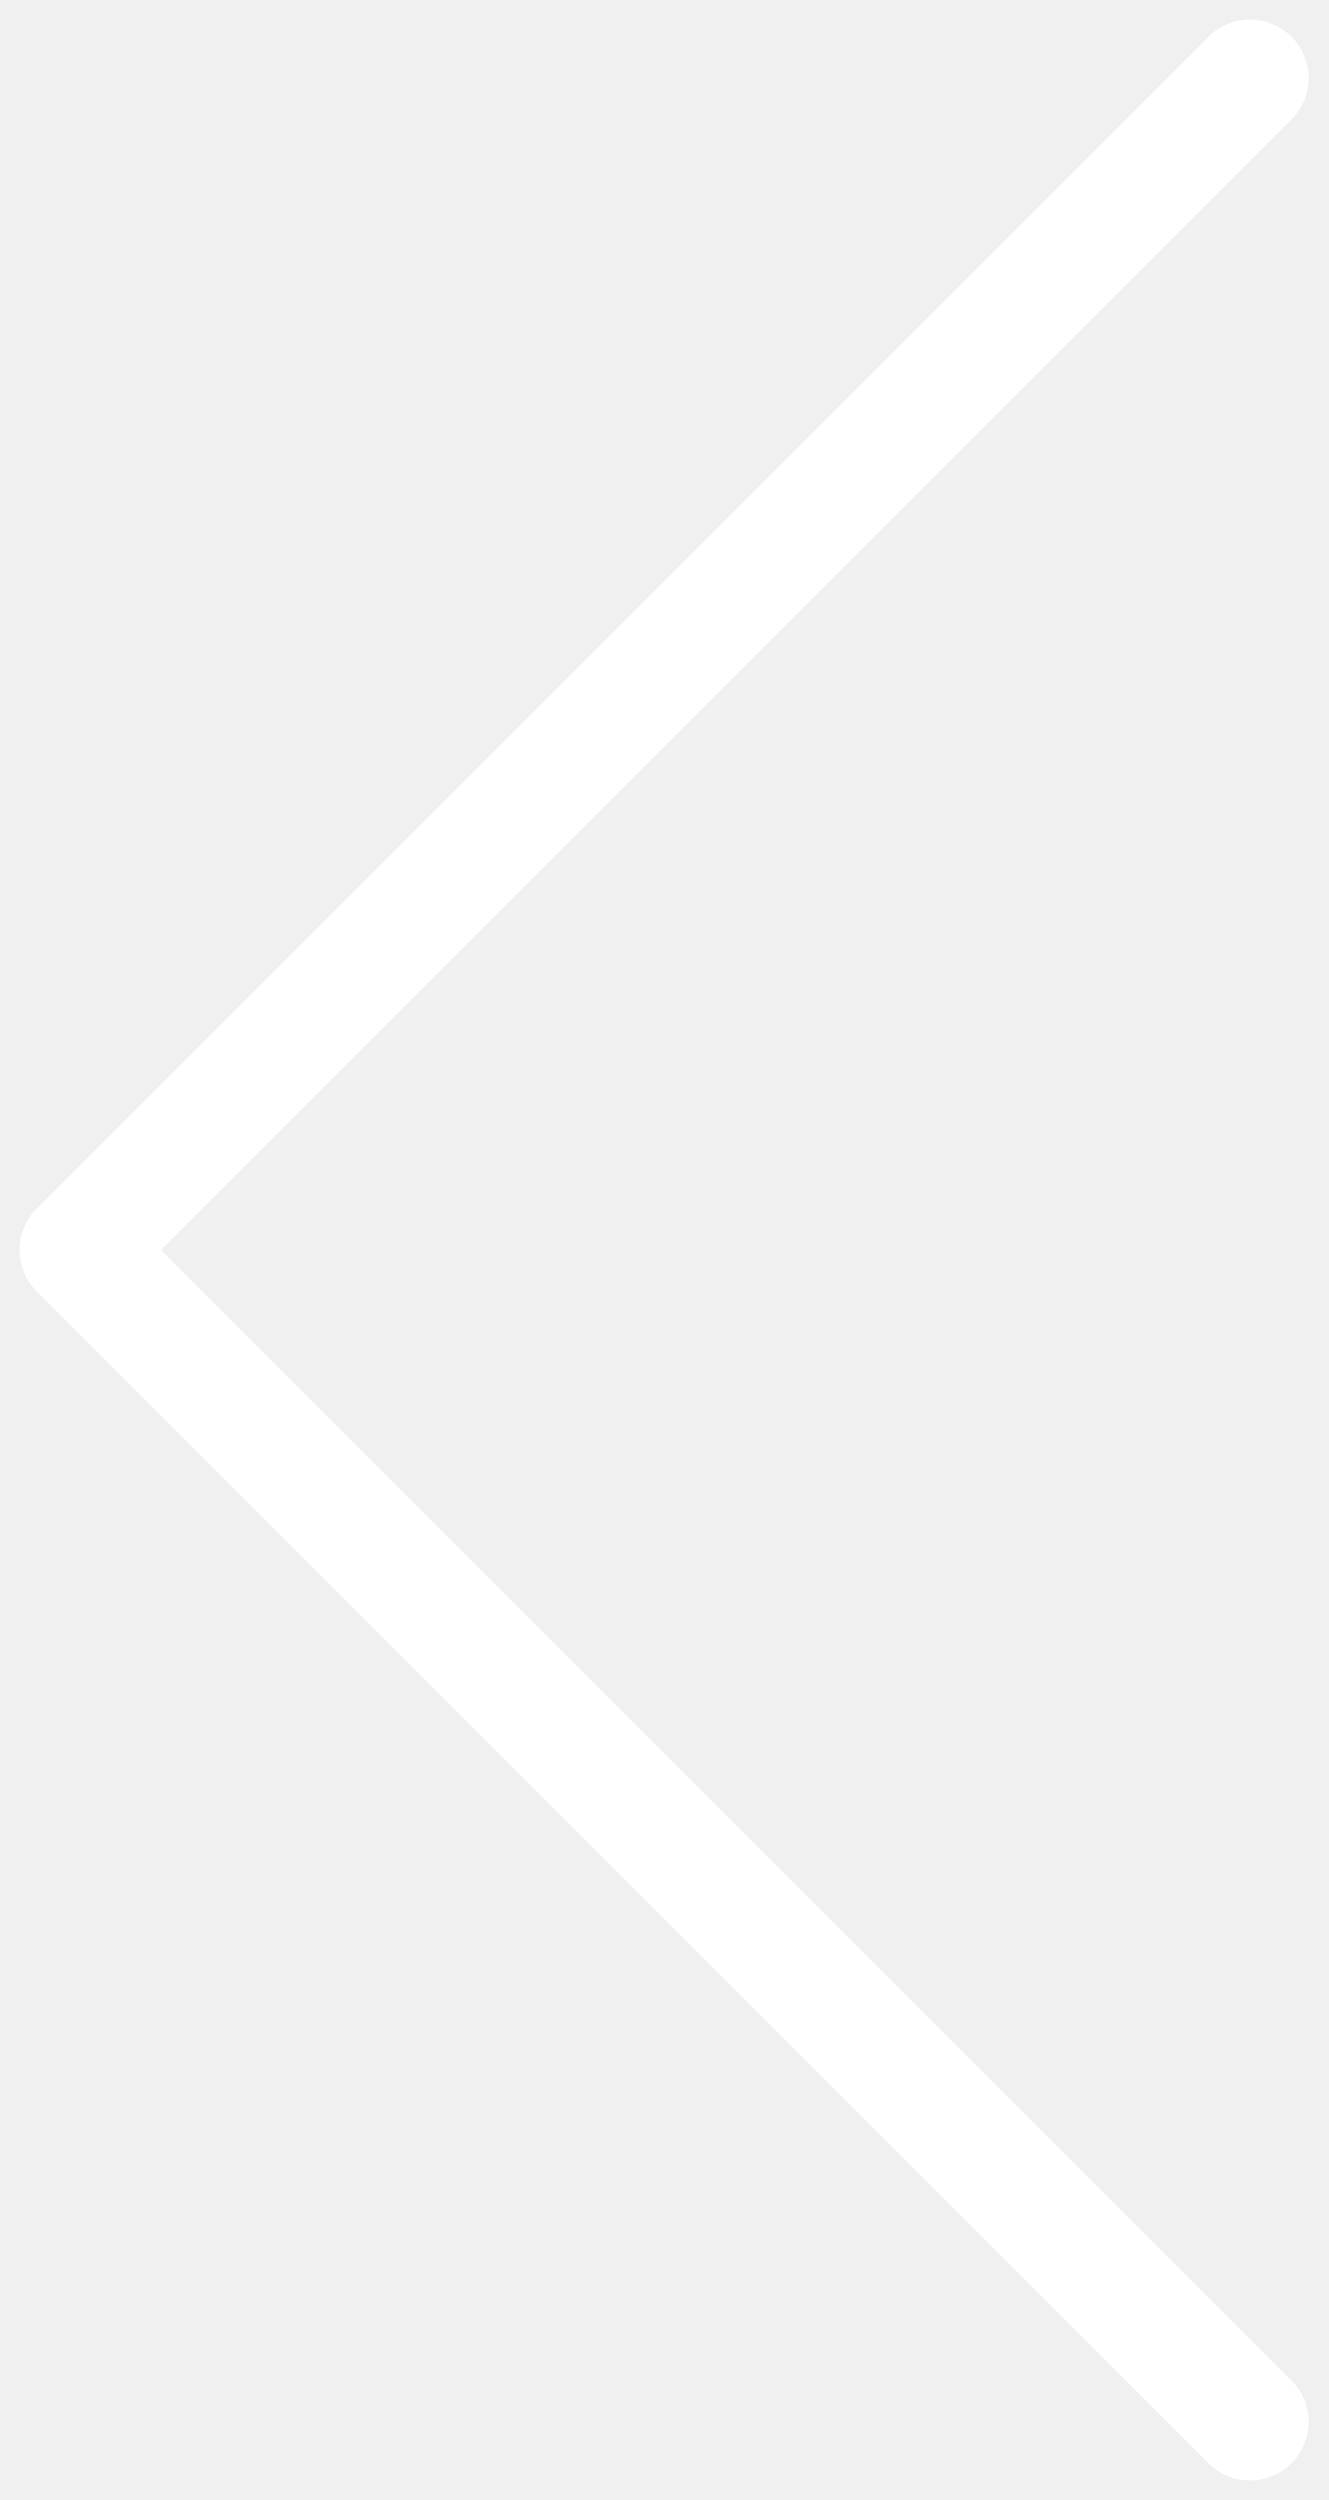
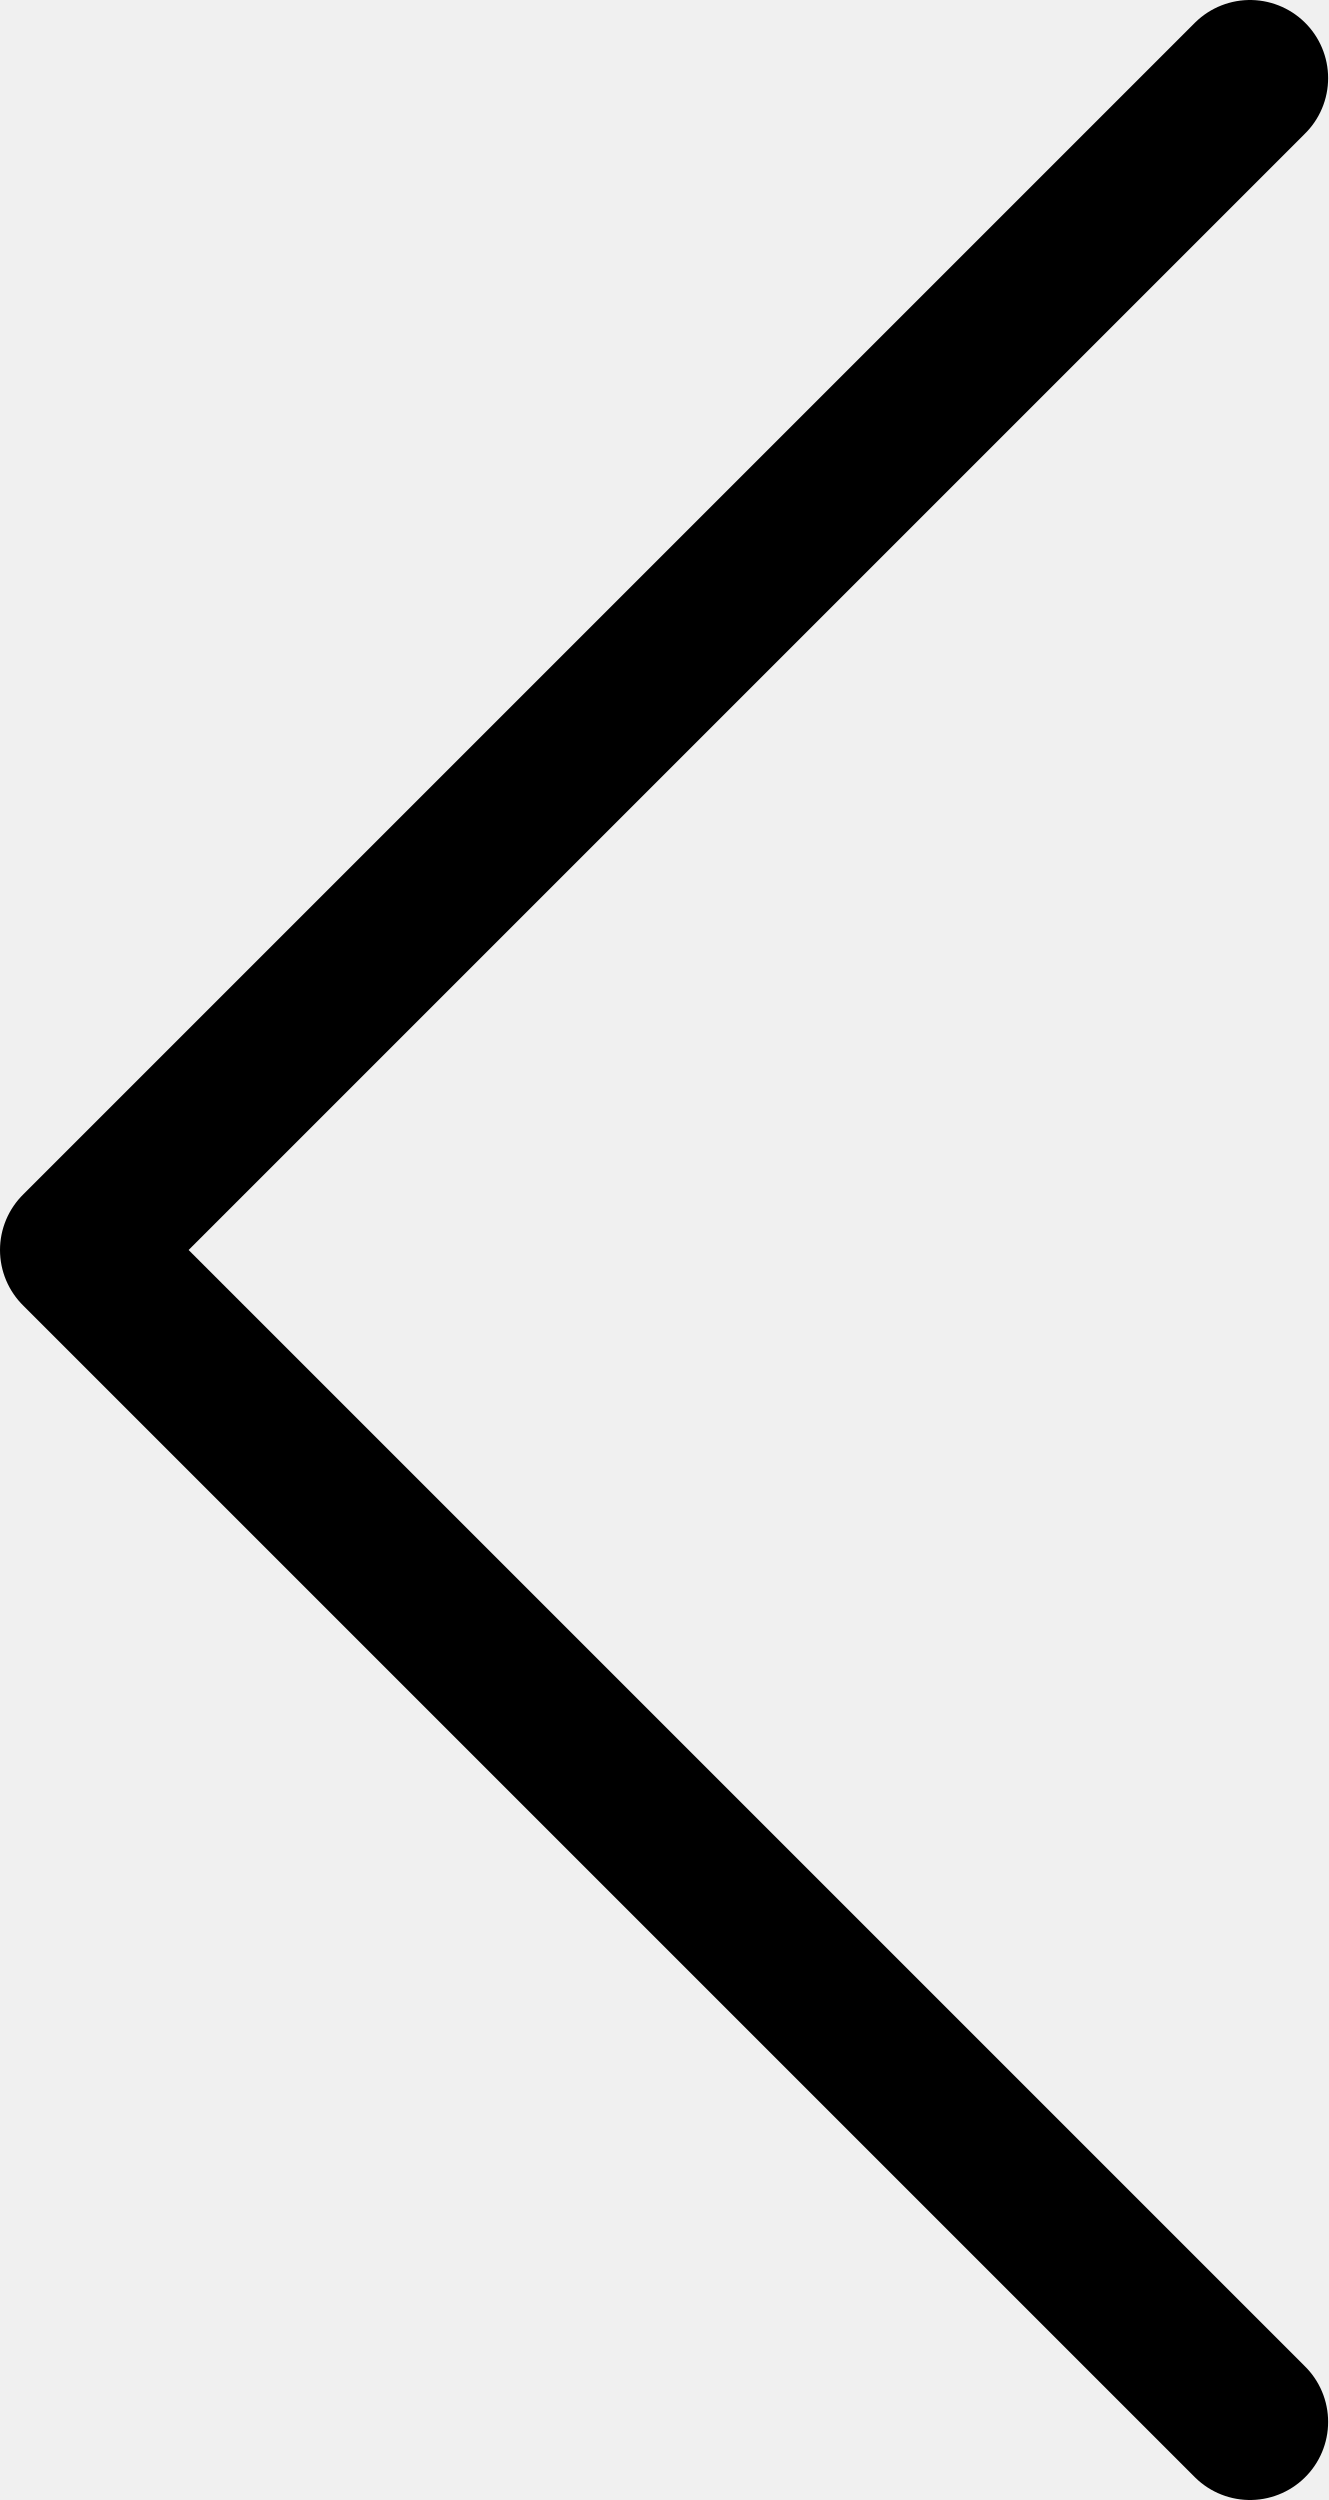
<svg xmlns="http://www.w3.org/2000/svg" width="34" height="64" viewBox="0 0 34 64" fill="none">
-   <path d="M32 2L2 32L32 62" stroke="white" stroke-width="3" stroke-linecap="round" stroke-linejoin="round" />
+   <path d="M32 2L2 32L32 62" stroke="currentColor" stroke-width="4" stroke-linecap="round" stroke-linejoin="round" />
</svg>
